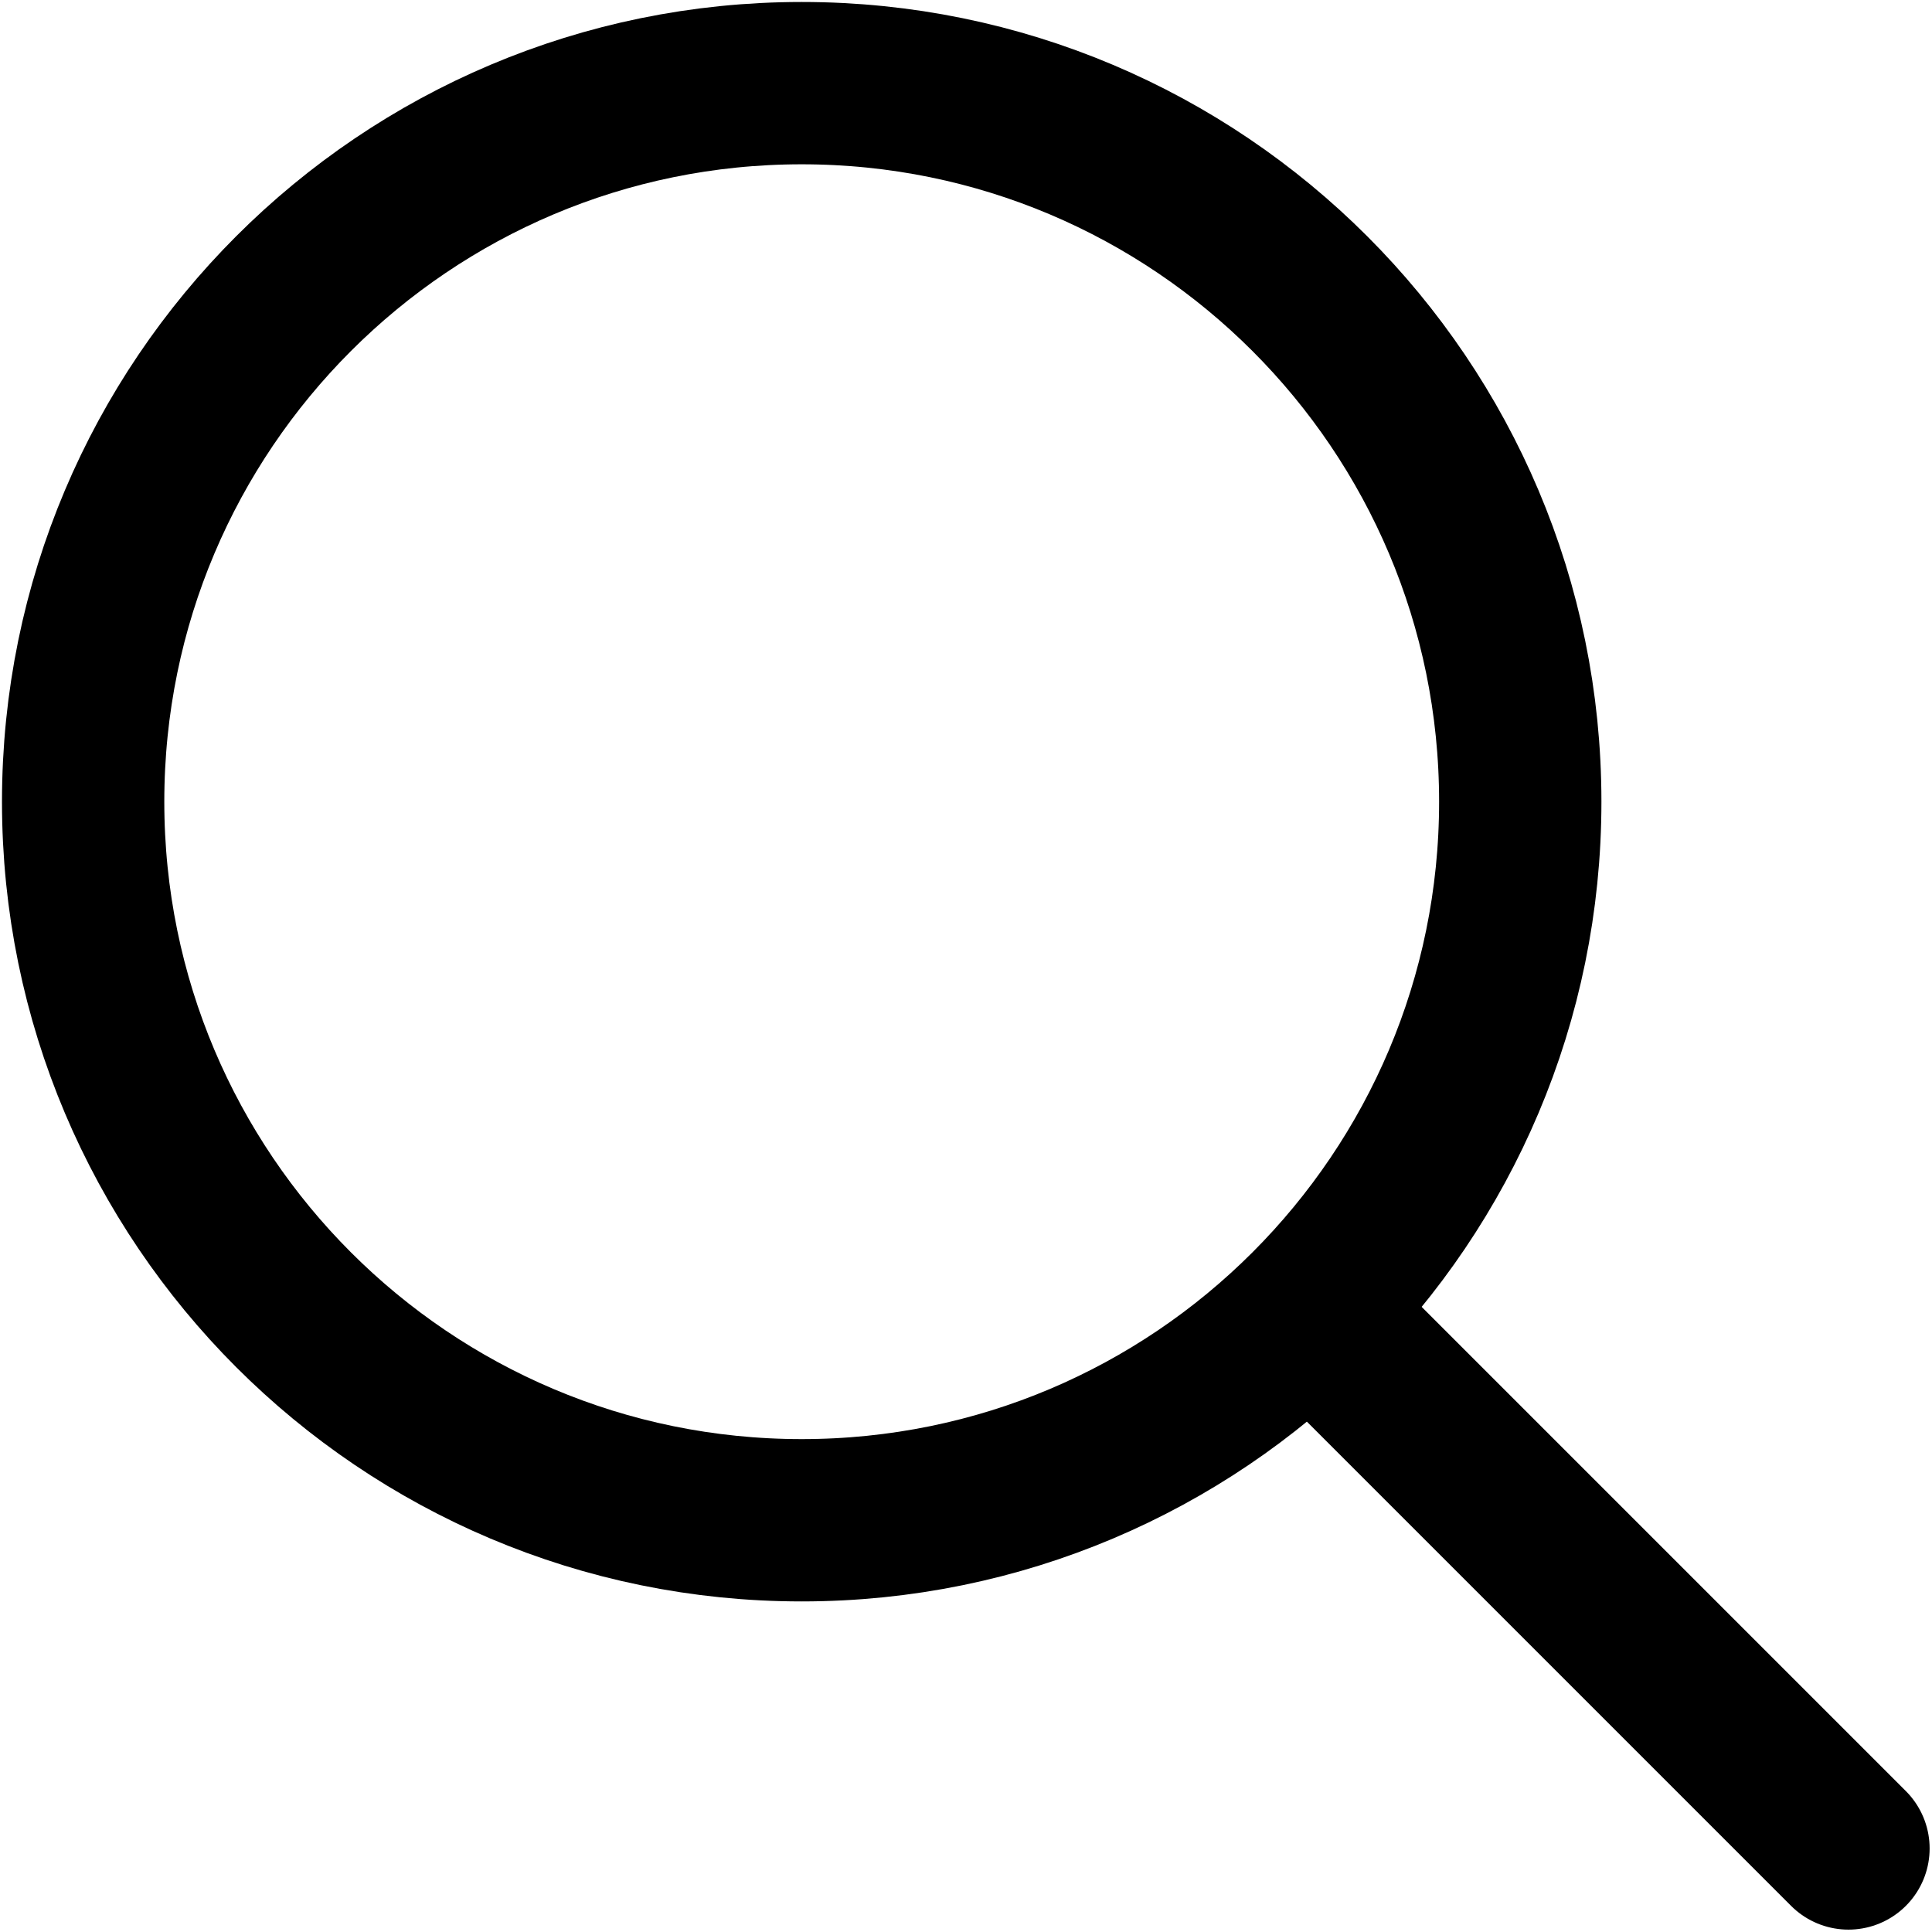
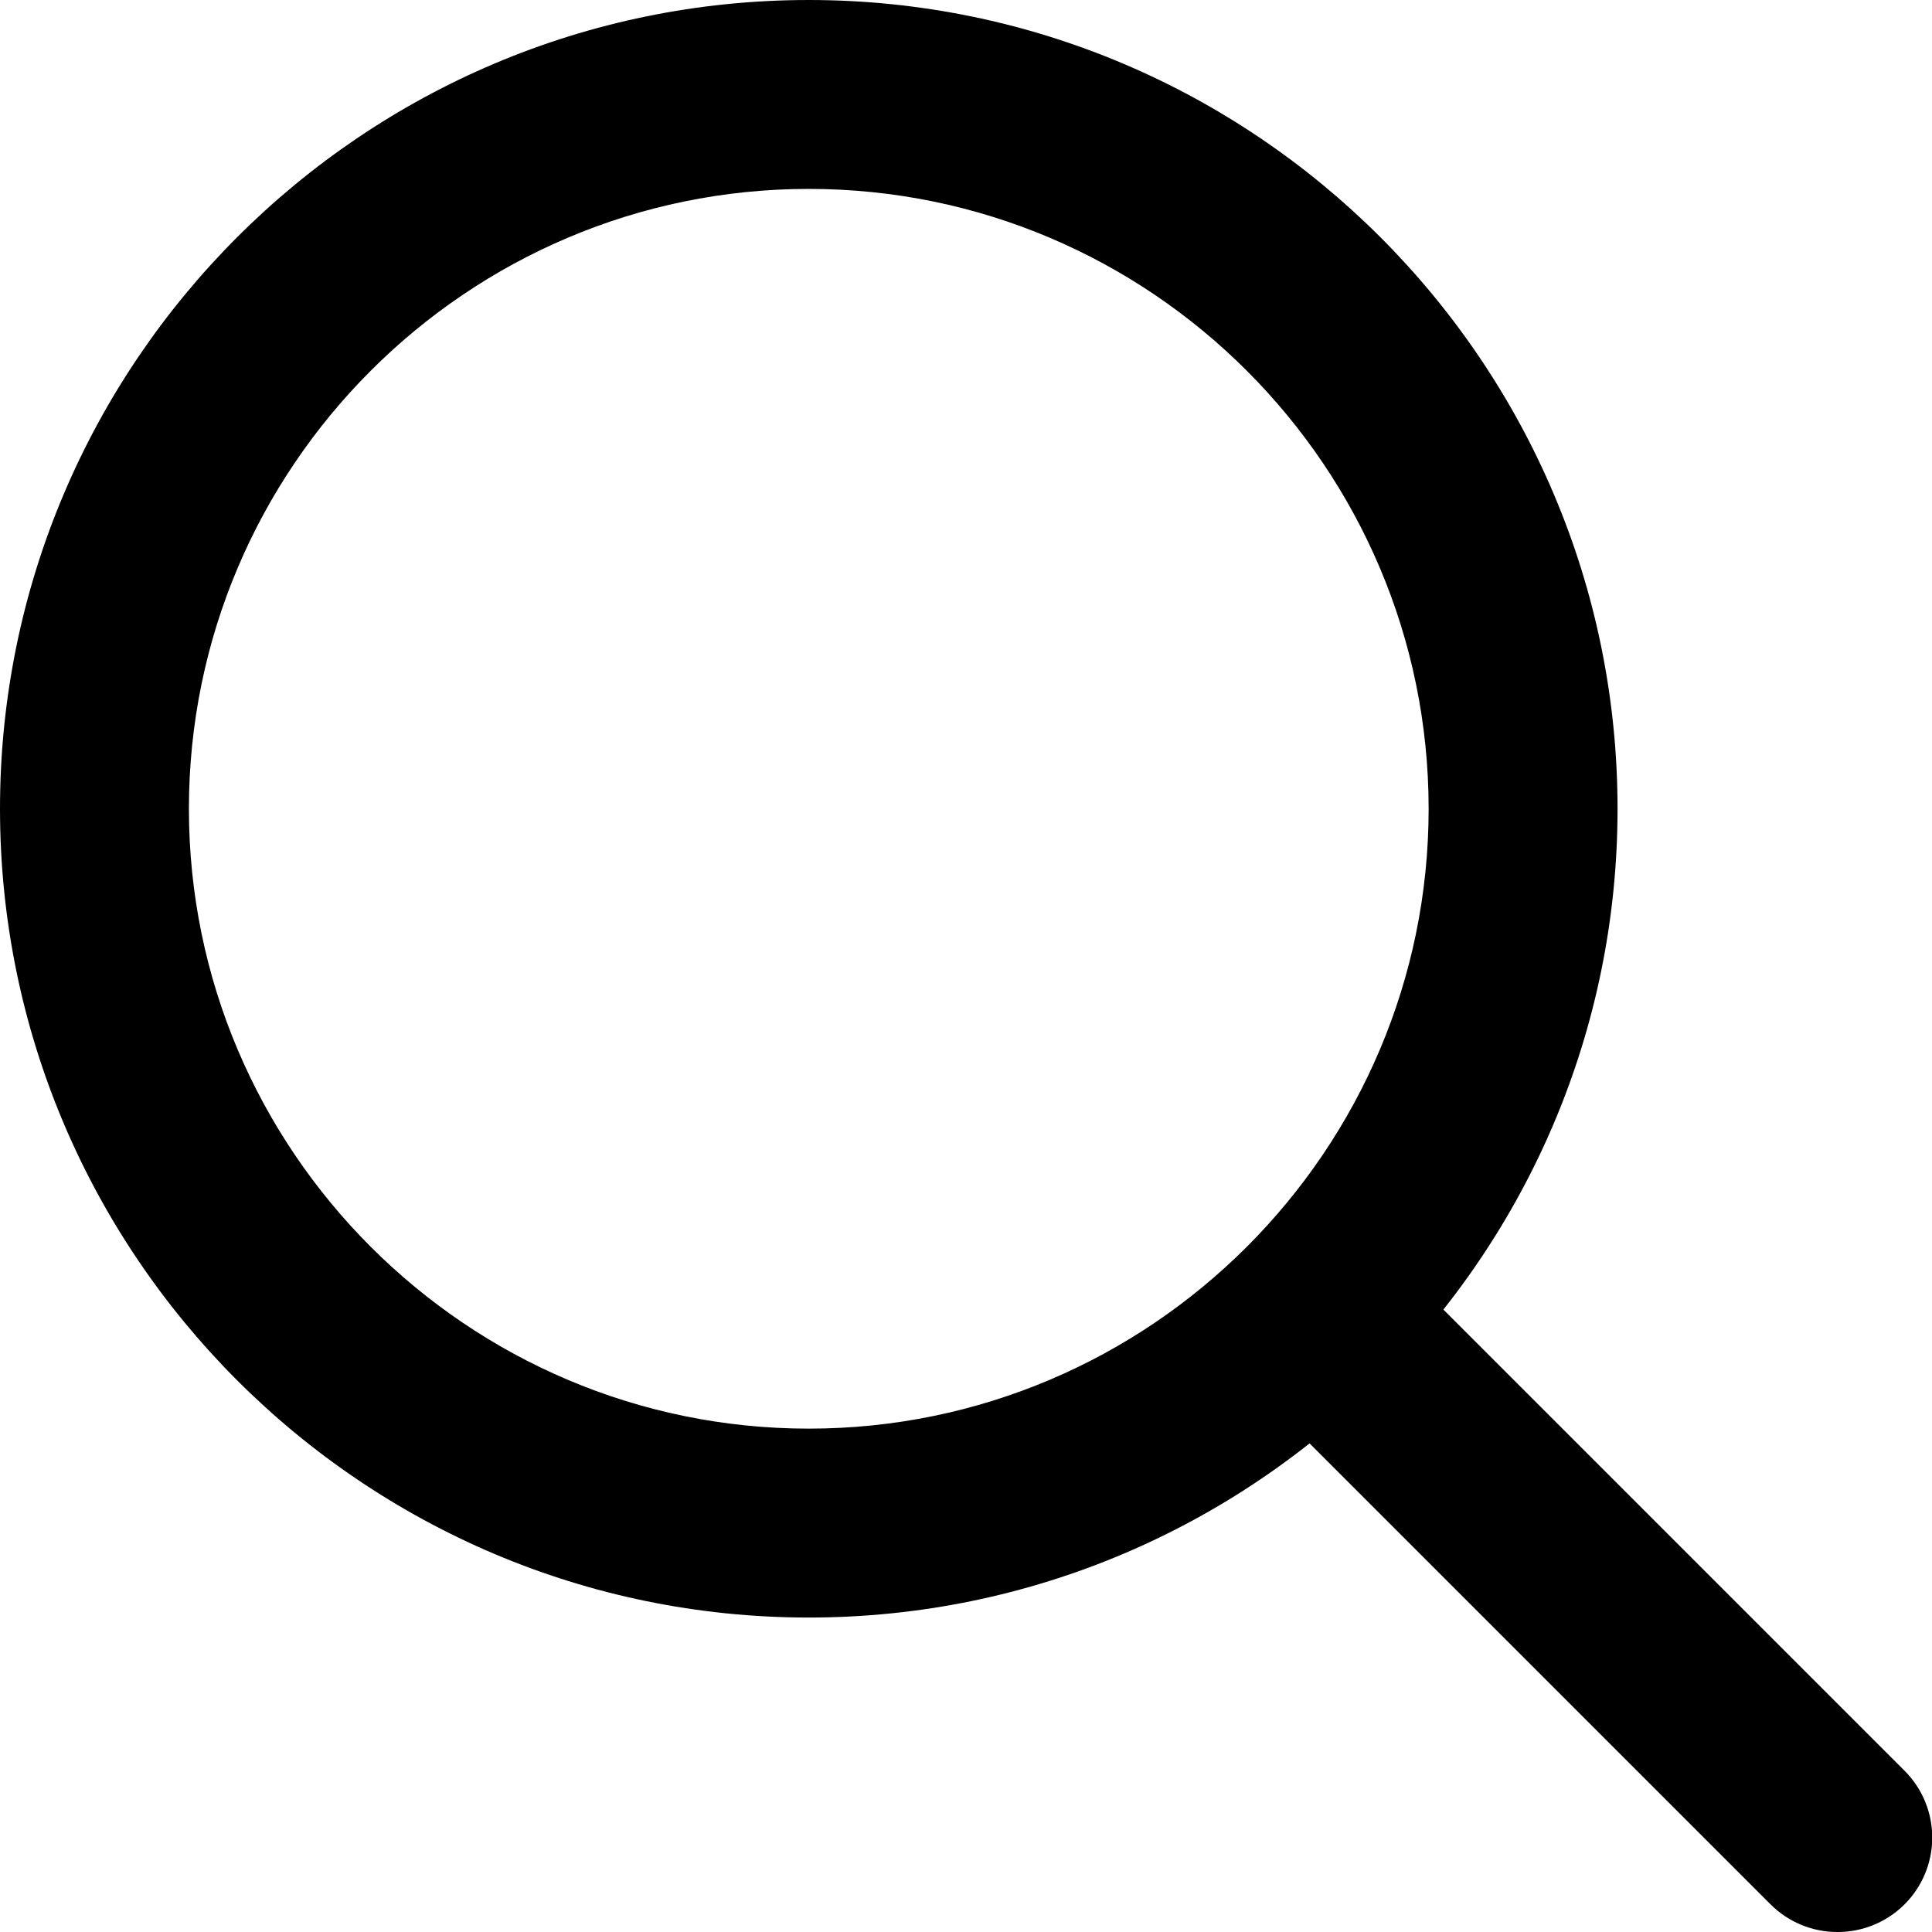
- <svg xmlns="http://www.w3.org/2000/svg" id="be603b7c-5700-4f25-b077-719e75c0bf66" data-name="a955eb71-46c3-491f-a30d-076c22e1a6ac" viewBox="0 0 488 488">
-   <defs>
-     <style>.fc926e32-1258-4d77-8b4d-234c4a9b1e5d{fill:none;stroke:#000;stroke-linecap:round;stroke-miterlimit:10;stroke-width:41px;}</style>
-   </defs>
-   <circle class="fc926e32-1258-4d77-8b4d-234c4a9b1e5d" cx="202.5" cy="202.5" r="181.5" />
-   <line class="fc926e32-1258-4d77-8b4d-234c4a9b1e5d" x1="334.8" y1="334.8" x2="466.9" y2="466.9" />
+ <svg xmlns="http://www.w3.org/2000/svg" viewBox="0 0 490.9 490.9">
+   <path d="M202.5,408C89.2,408-3,315.8-3,202.5S89.2-3,202.5-3,408,89.2,408,202.5,315.8,408,202.5,408Zm0-363C115.7,45,45,115.7,45,202.5S115.7,360,202.5,360,360,289.3,360,202.5,289.3,45,202.5,45Z" transform="translate(3 3)" />
+   <path d="M463.9,487.9a24,24,0,0,1-17-7L314.8,348.8a24,24,0,0,1,34-34L480.9,446.9a24,24,0,0,1-17,41Z" transform="translate(3 3)" />
</svg>
